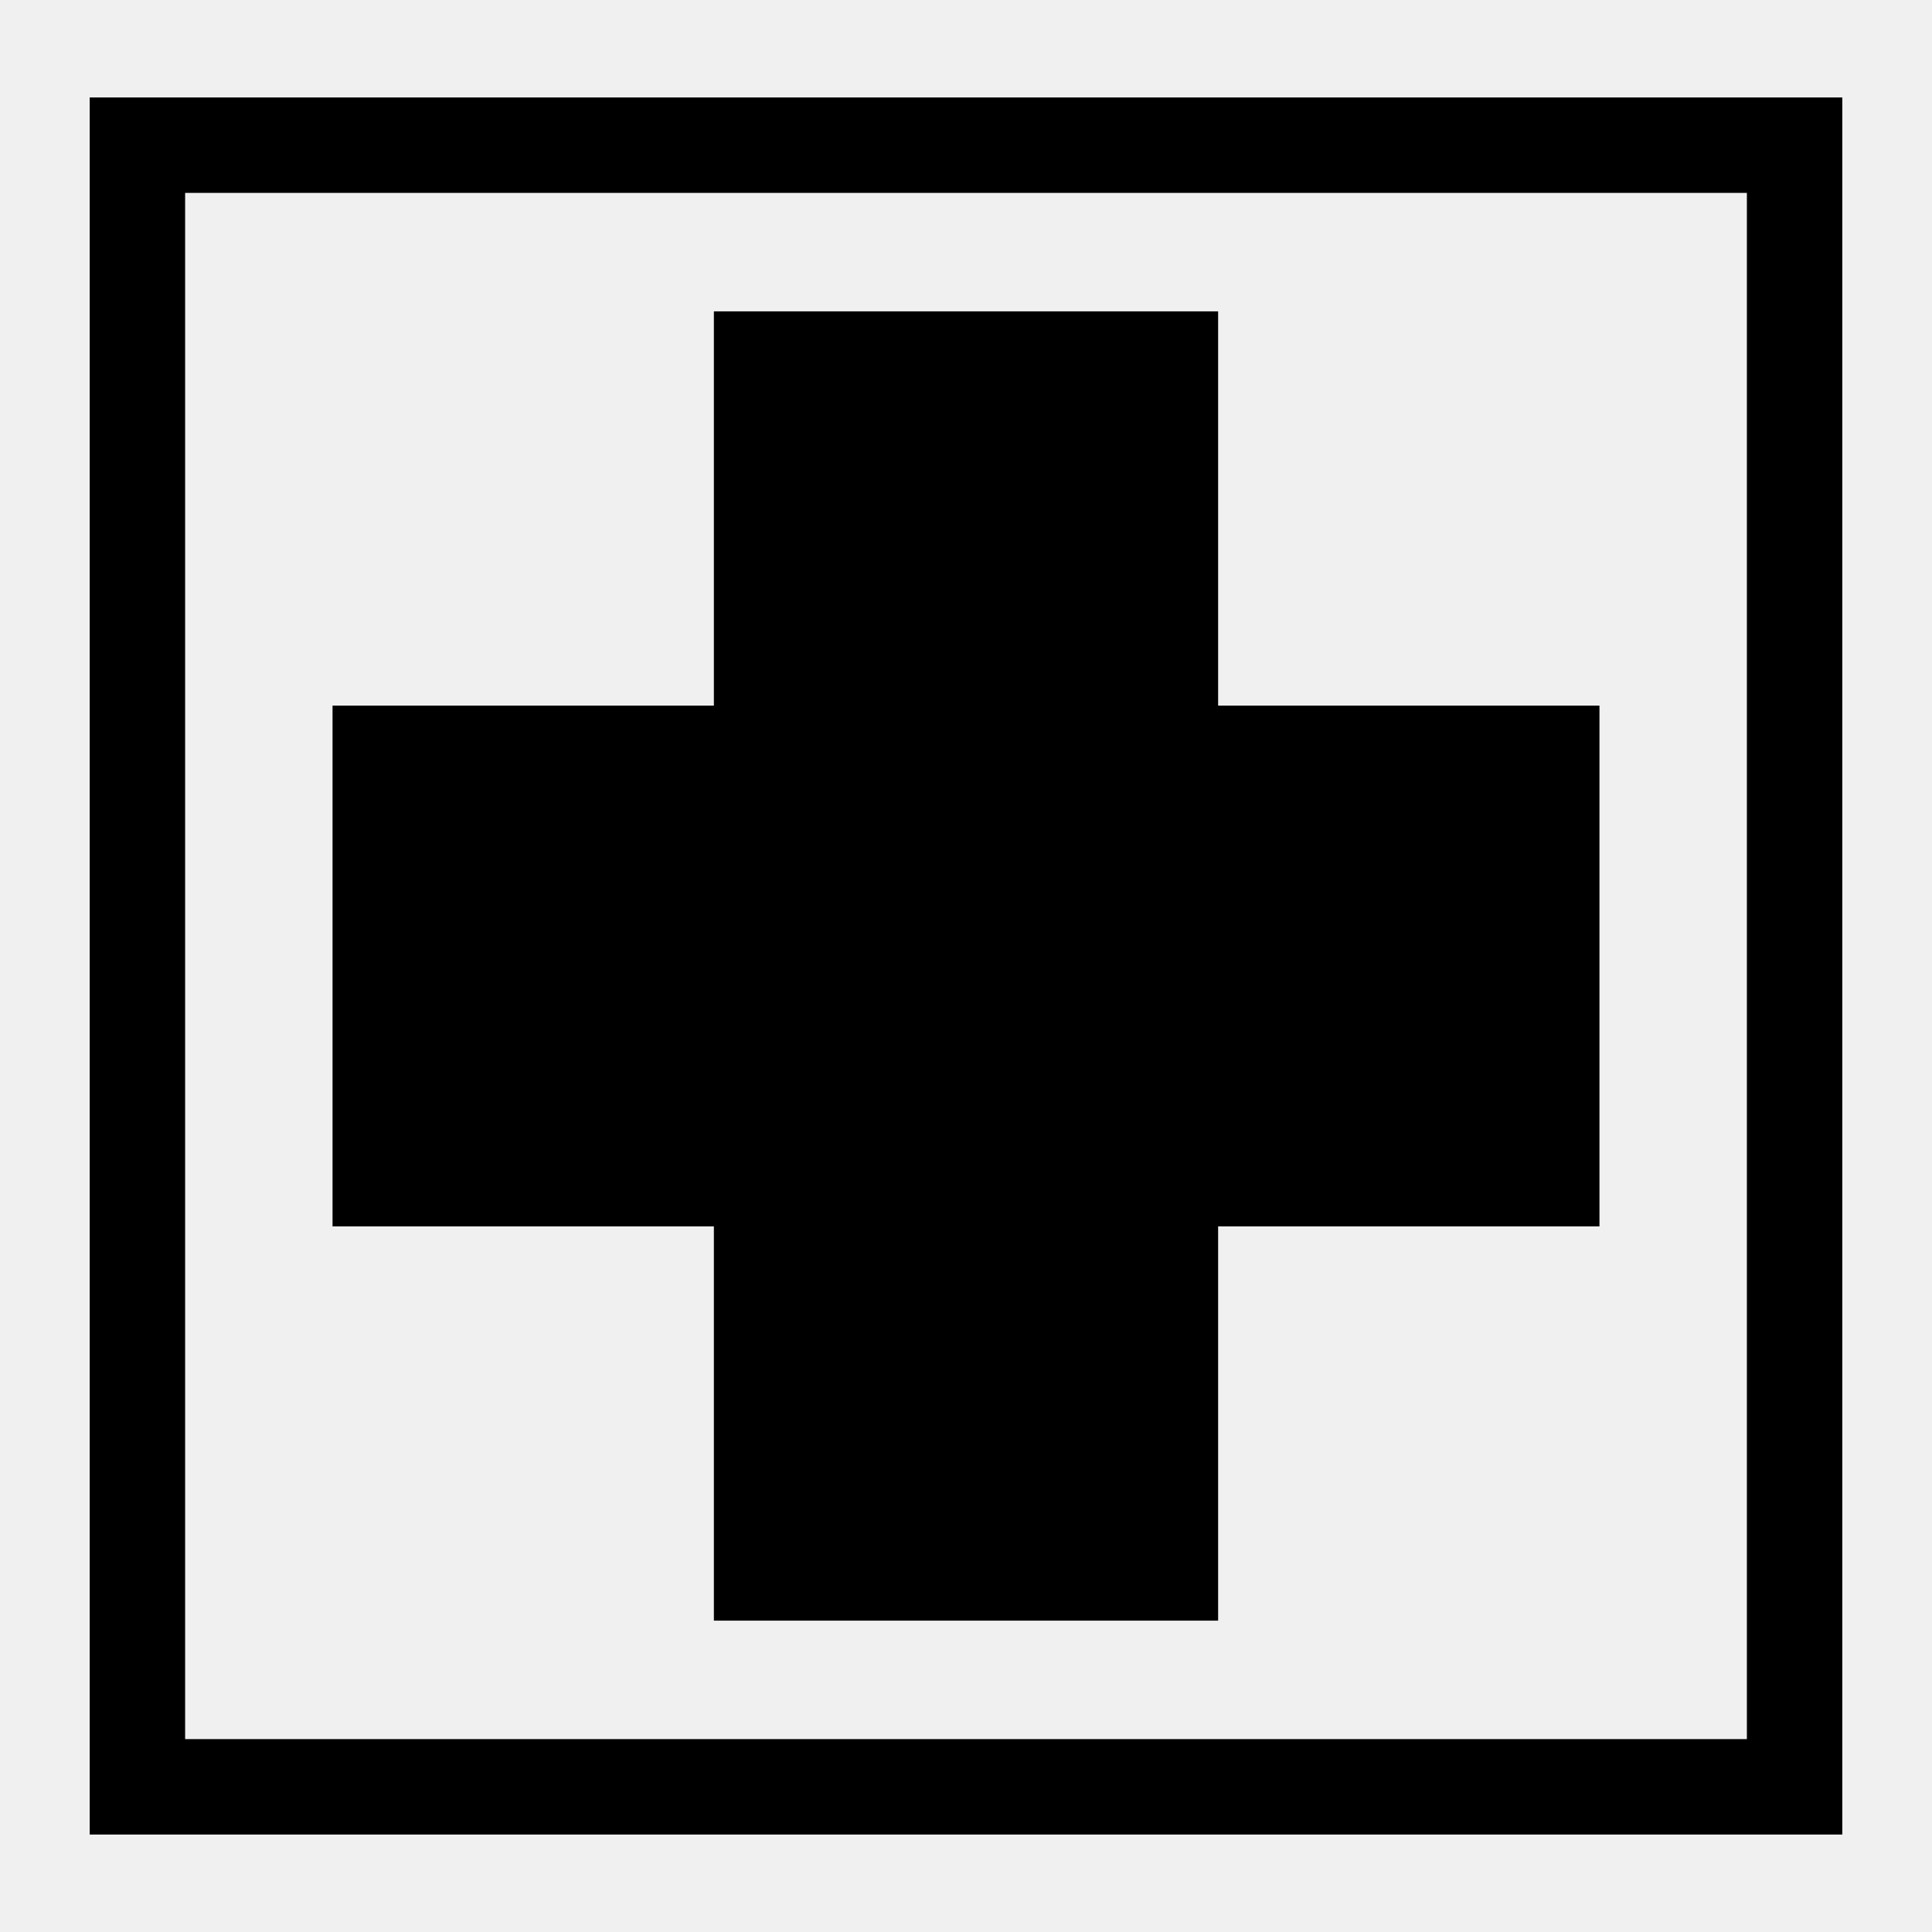
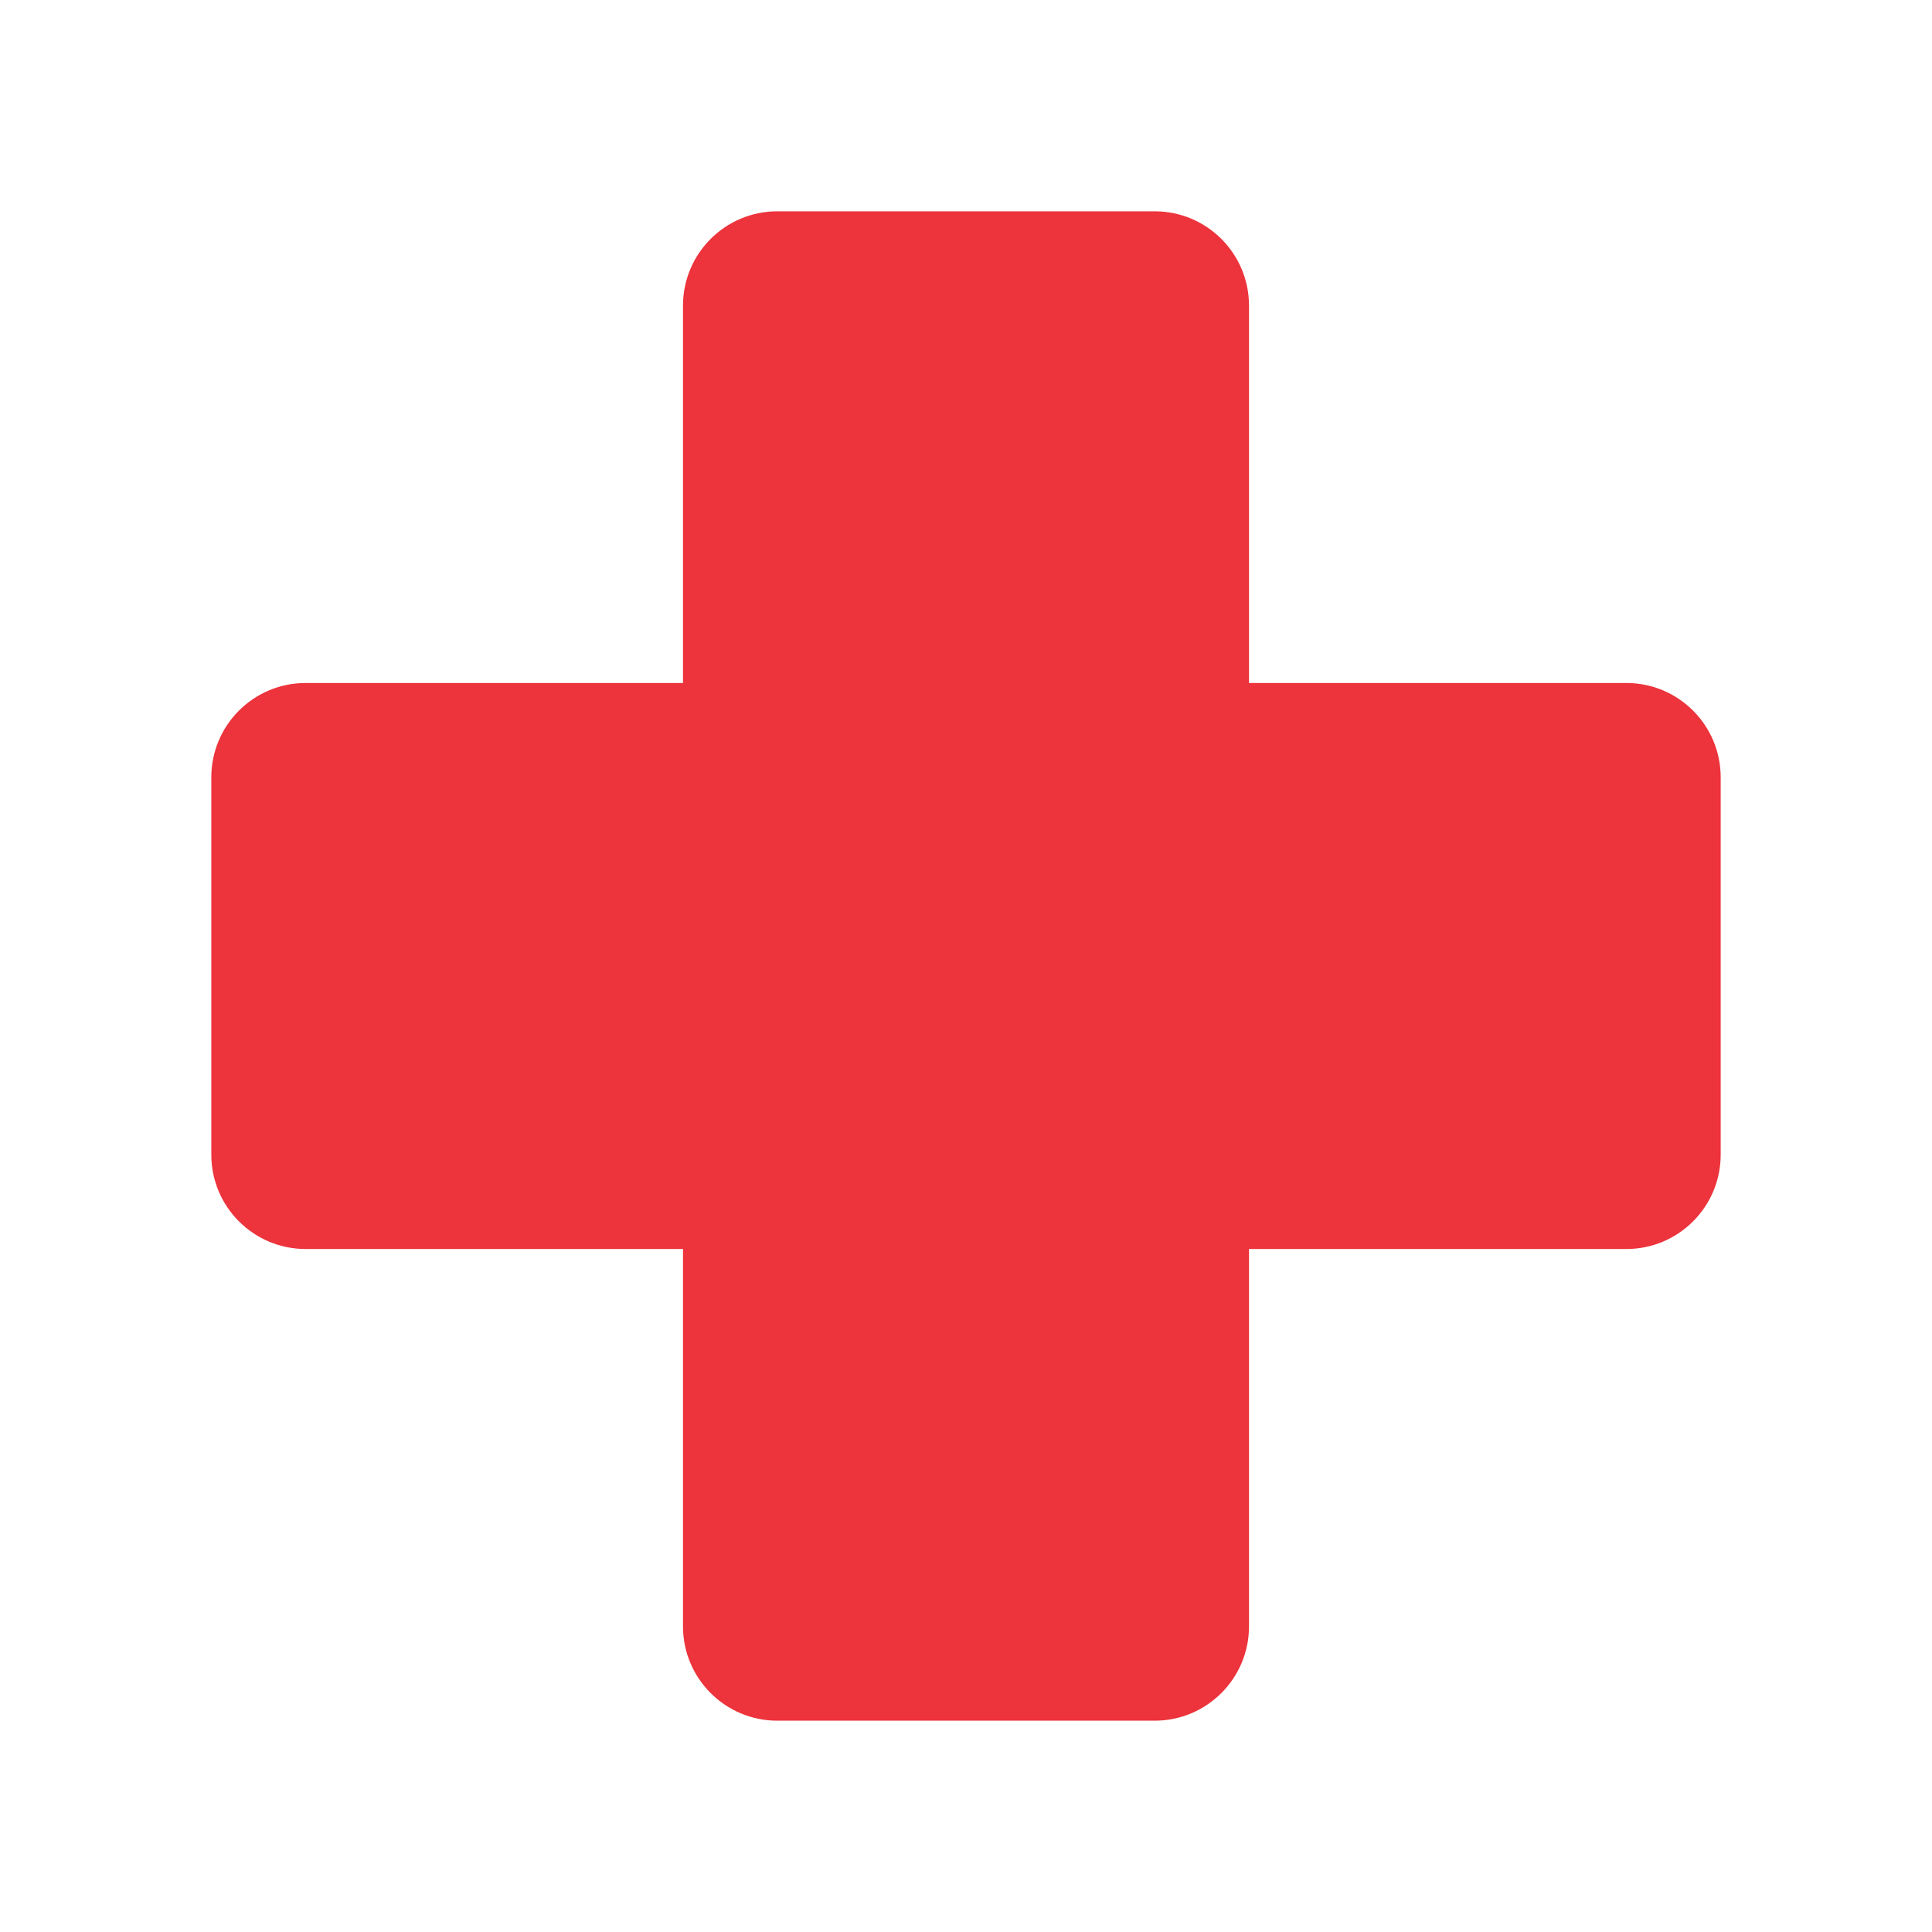
- <svg xmlns="http://www.w3.org/2000/svg" enable-background="new 0 0 579.997 579.997" height="579.997" viewBox="0 0 579.997 579.997" width="579.997">
-   <path d="m26.929 29.26v521.476h526.138v-521.476zm497.493 492.831h-468.847v-464.185h468.848v464.185z" fill="param(fill) #000" fill-opacity="255" stroke="param(outline) #FFF" stroke-opacity="255" stroke-width="param(outline-width) 0" />
-   <path d="m214.31 486.524h151.377v-118.358h114.478v-156.334h-114.478v-118.359h-151.377v118.359h-114.48v156.334h114.48z" fill="param(fill) #000" fill-opacity="255" stroke="param(outline) #FFF" stroke-opacity="255" stroke-width="param(outline-width) 0" />
+ <svg xmlns="http://www.w3.org/2000/svg" fill="#ed333b" width="800px" height="800px" viewBox="-3.2 -3.2 38.40 38.40" version="1.1">
+   <g id="SVGRepo_bgCarrier" stroke-width="0">
+     <rect x="-3.2" y="-3.2" width="38.40" height="38.40" rx="0" fill="#ffffff" strokewidth="0" />
+   </g>
+   <g id="SVGRepo_tracerCarrier" stroke-linecap="round" stroke-linejoin="round" />
+   <g id="SVGRepo_iconCarrier">
+     <path d="M29.125 10.375h-7.5v-7.5c0-1.036-0.839-1.875-1.875-1.875h-7.5c-1.036 0-1.875 0.84-1.875 1.875v7.5h-7.5c-1.036 0-1.875 0.84-1.875 1.875v7.5c0 1.036 0.84 1.875 1.875 1.875h7.5v7.5c0 1.036 0.84 1.875 1.875 1.875h7.5c1.036 0 1.875-0.84 1.875-1.875v-7.5h7.5c1.035 0 1.875-0.839 1.875-1.875v-7.5c0-1.036-0.84-1.875-1.875-1.875z" />
+   </g>
</svg>
